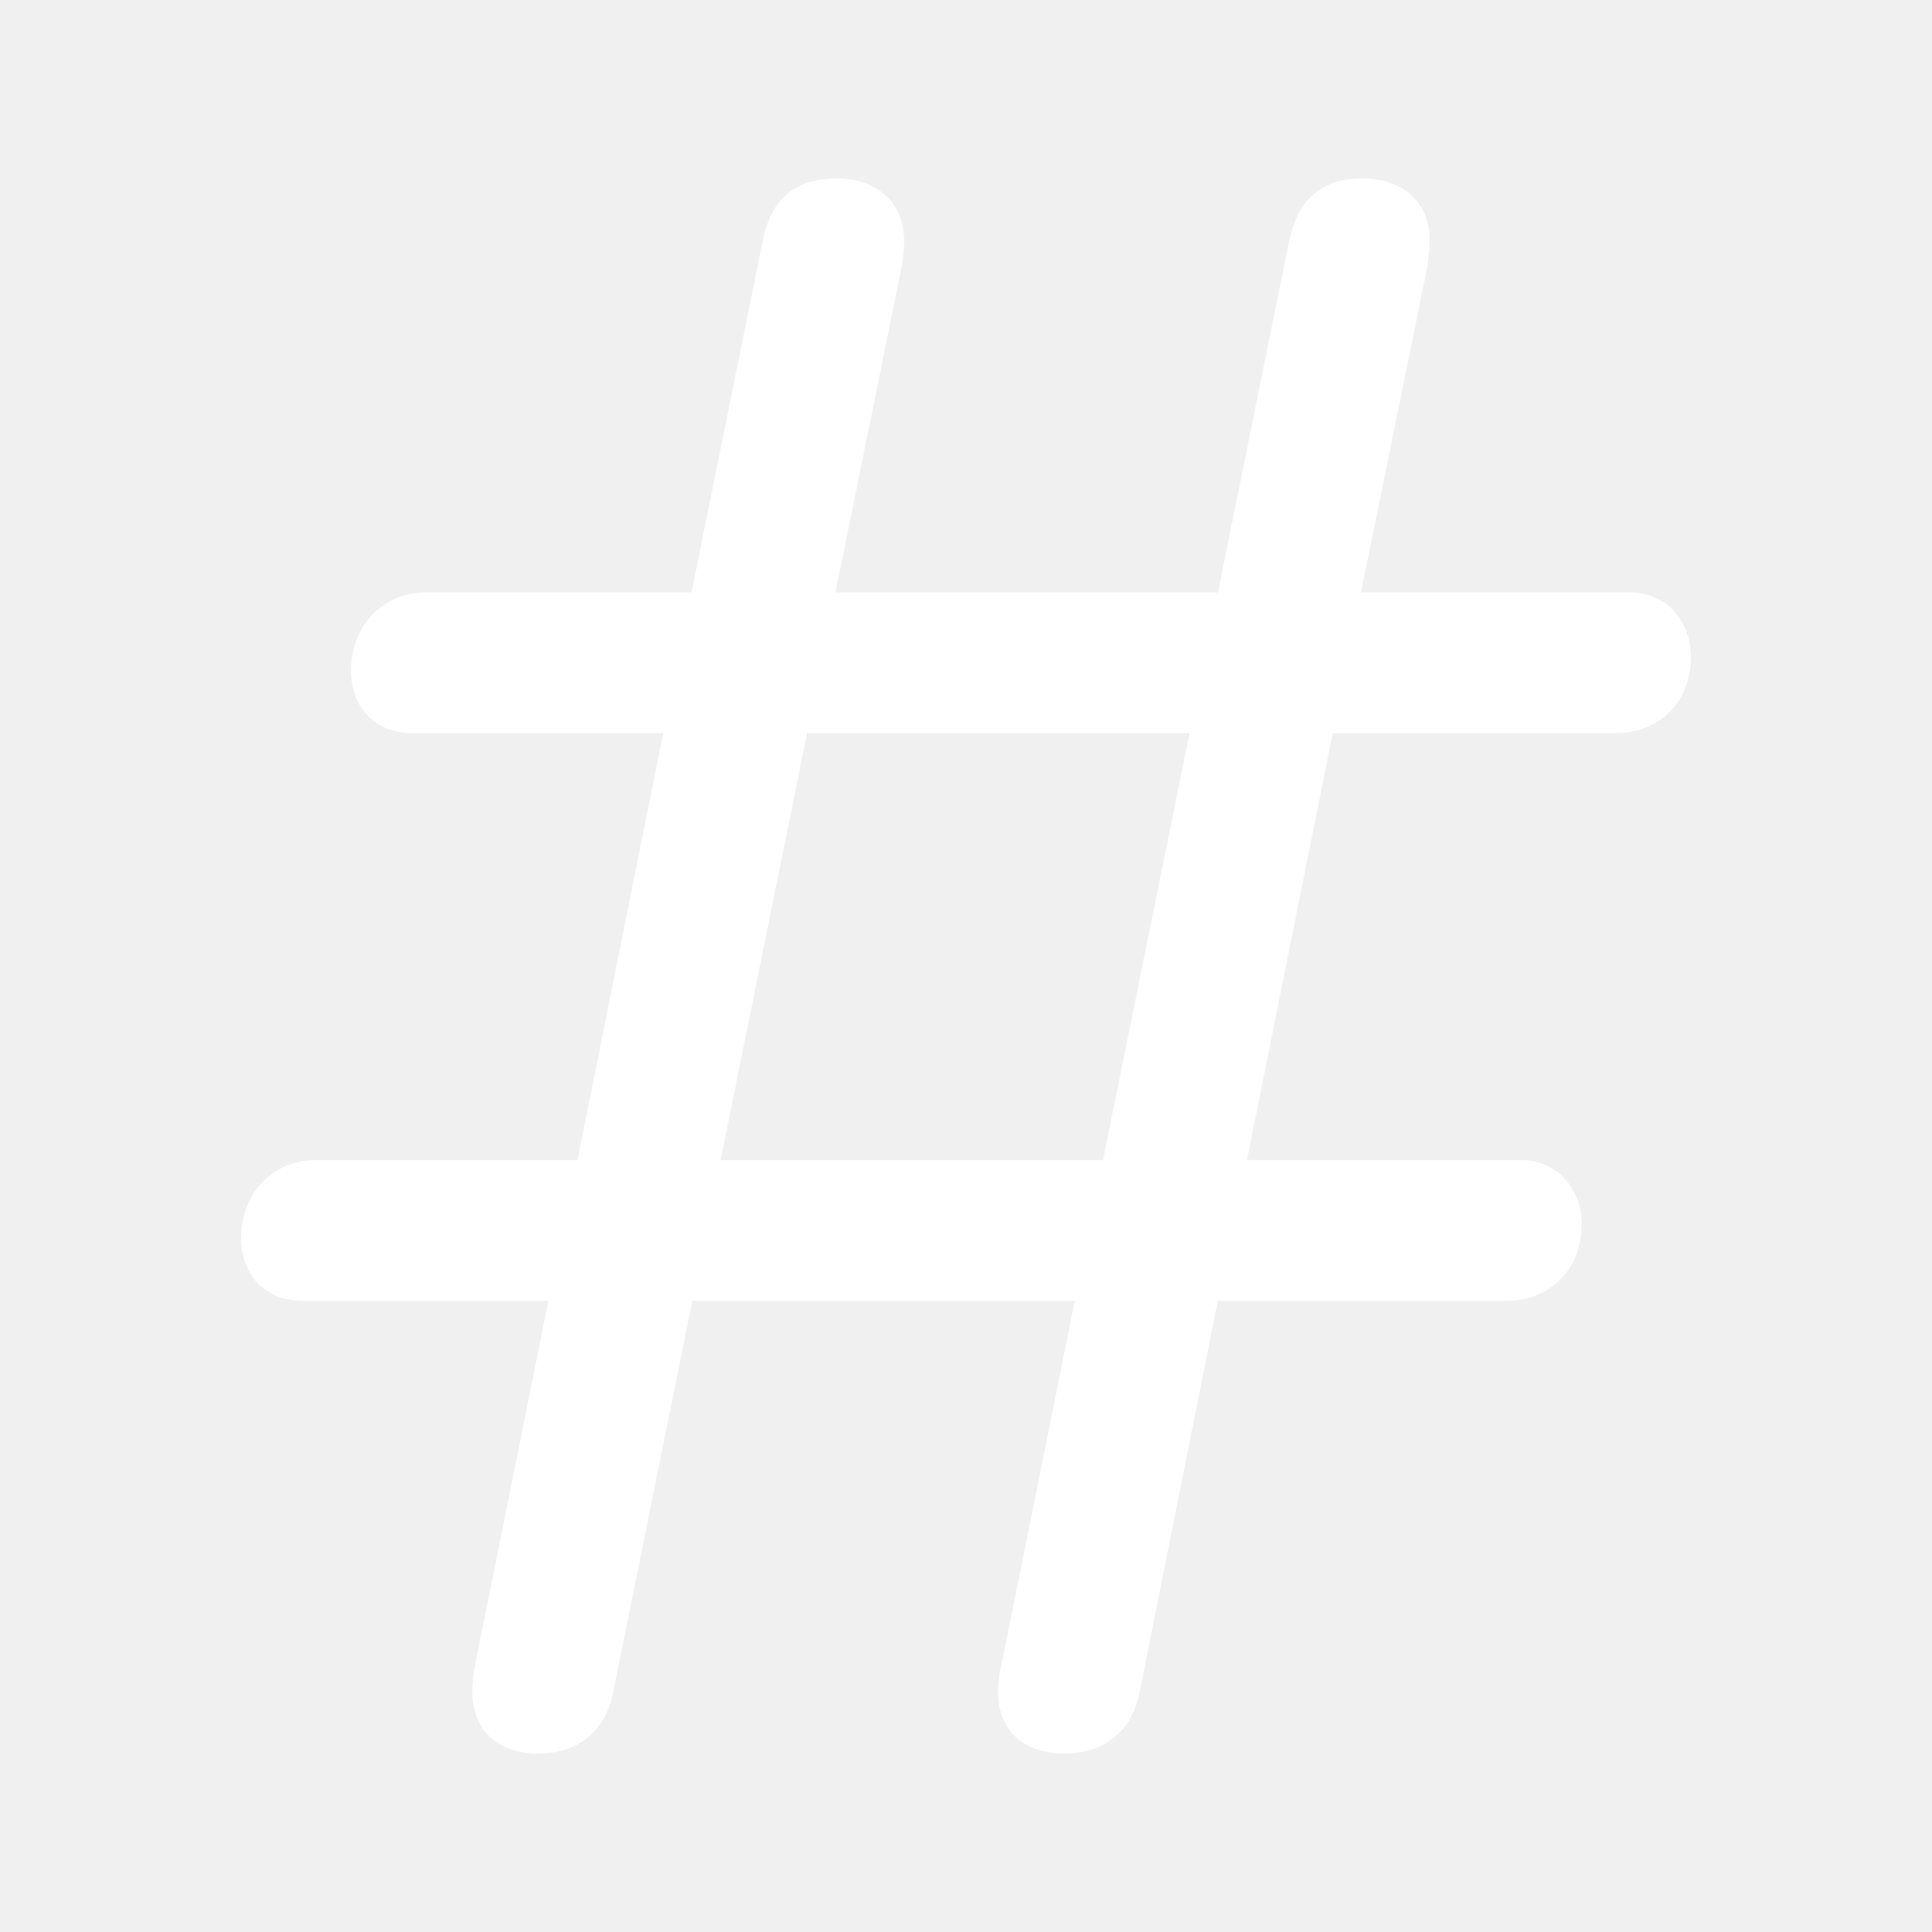
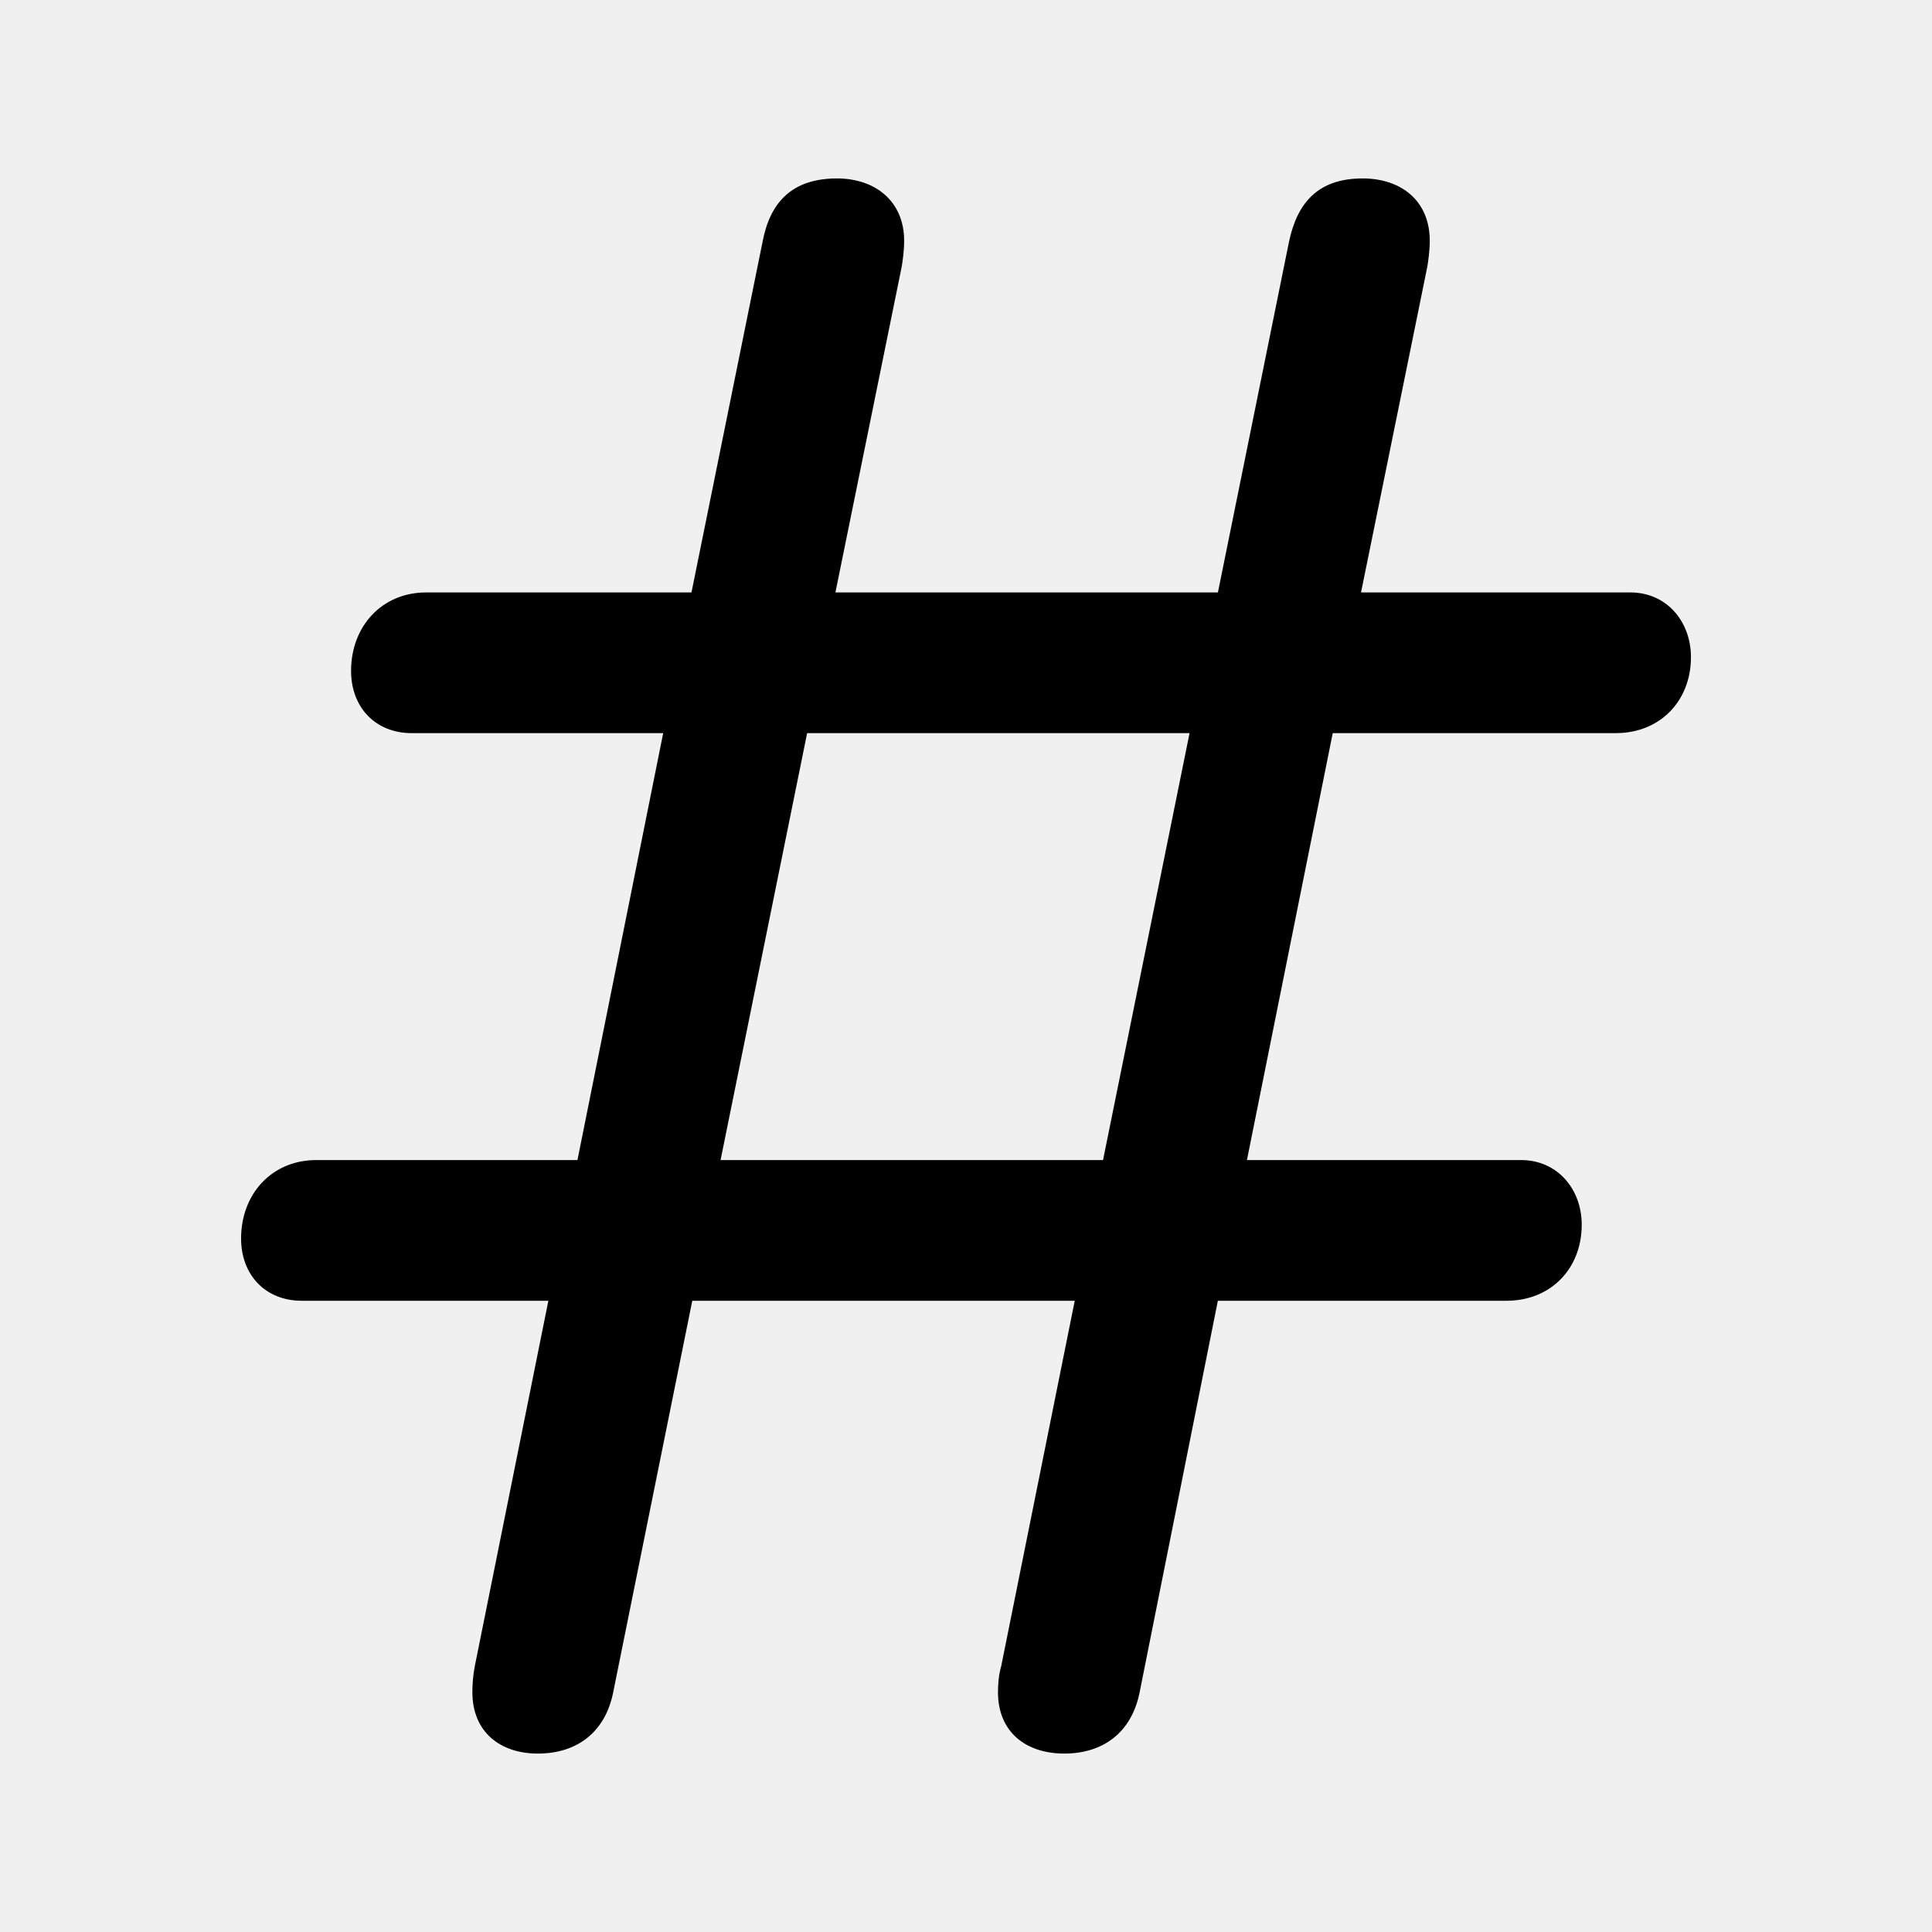
<svg xmlns="http://www.w3.org/2000/svg" width="56" height="56" viewBox="0 0 56 56">
-   <path fill="white" d="M8.746 37.703h7.149l-2.133 10.594a4 4 0 0 0-.07.75c0 1.148.796 1.781 1.898 1.781c1.125 0 1.945-.61 2.18-1.758l2.296-11.367h11.086L29.02 48.297c-.07.234-.093.516-.093.75c0 1.148.797 1.781 1.922 1.781s1.945-.61 2.18-1.758L35.3 37.703h8.367c1.289 0 2.18-.937 2.18-2.203c0-1.031-.703-1.875-1.758-1.875h-7.946L38.63 21.25h8.203c1.29 0 2.18-.937 2.18-2.203c0-1.031-.703-1.875-1.758-1.875H39.45l1.922-9.445c.023-.141.07-.446.07-.75c0-1.149-.82-1.805-1.945-1.805c-1.312 0-1.898.726-2.133 1.828l-2.062 10.172H24.215l1.922-9.445c.023-.141.07-.446.07-.75c0-1.149-.844-1.805-1.945-1.805c-1.336 0-1.946.726-2.157 1.828l-2.062 10.172h-7.687c-1.29 0-2.18.984-2.18 2.273c0 1.055.703 1.805 1.758 1.805h7.289l-2.485 12.375h-7.57c-1.29 0-2.18.984-2.18 2.273c0 1.055.703 1.805 1.758 1.805m12.14-4.078l2.509-12.375H34.48l-2.508 12.375Z" />
+   <path fill="currentColor" d="M8.746 37.703h7.149l-2.133 10.594a4 4 0 0 0-.07.75c0 1.148.796 1.781 1.898 1.781c1.125 0 1.945-.61 2.18-1.758l2.296-11.367h11.086L29.02 48.297c-.07.234-.093.516-.093.75c0 1.148.797 1.781 1.922 1.781s1.945-.61 2.18-1.758L35.3 37.703h8.367c1.289 0 2.18-.937 2.18-2.203c0-1.031-.703-1.875-1.758-1.875h-7.946L38.63 21.25h8.203c1.29 0 2.18-.937 2.18-2.203c0-1.031-.703-1.875-1.758-1.875H39.45l1.922-9.445c.023-.141.07-.446.07-.75c0-1.149-.82-1.805-1.945-1.805c-1.312 0-1.898.726-2.133 1.828l-2.062 10.172H24.215l1.922-9.445c.023-.141.07-.446.07-.75c0-1.149-.844-1.805-1.945-1.805c-1.336 0-1.946.726-2.157 1.828l-2.062 10.172h-7.687c-1.29 0-2.18.984-2.18 2.273c0 1.055.703 1.805 1.758 1.805h7.289l-2.485 12.375h-7.57c-1.29 0-2.18.984-2.18 2.273c0 1.055.703 1.805 1.758 1.805m12.14-4.078l2.509-12.375H34.48l-2.508 12.375Z" />
</svg>
